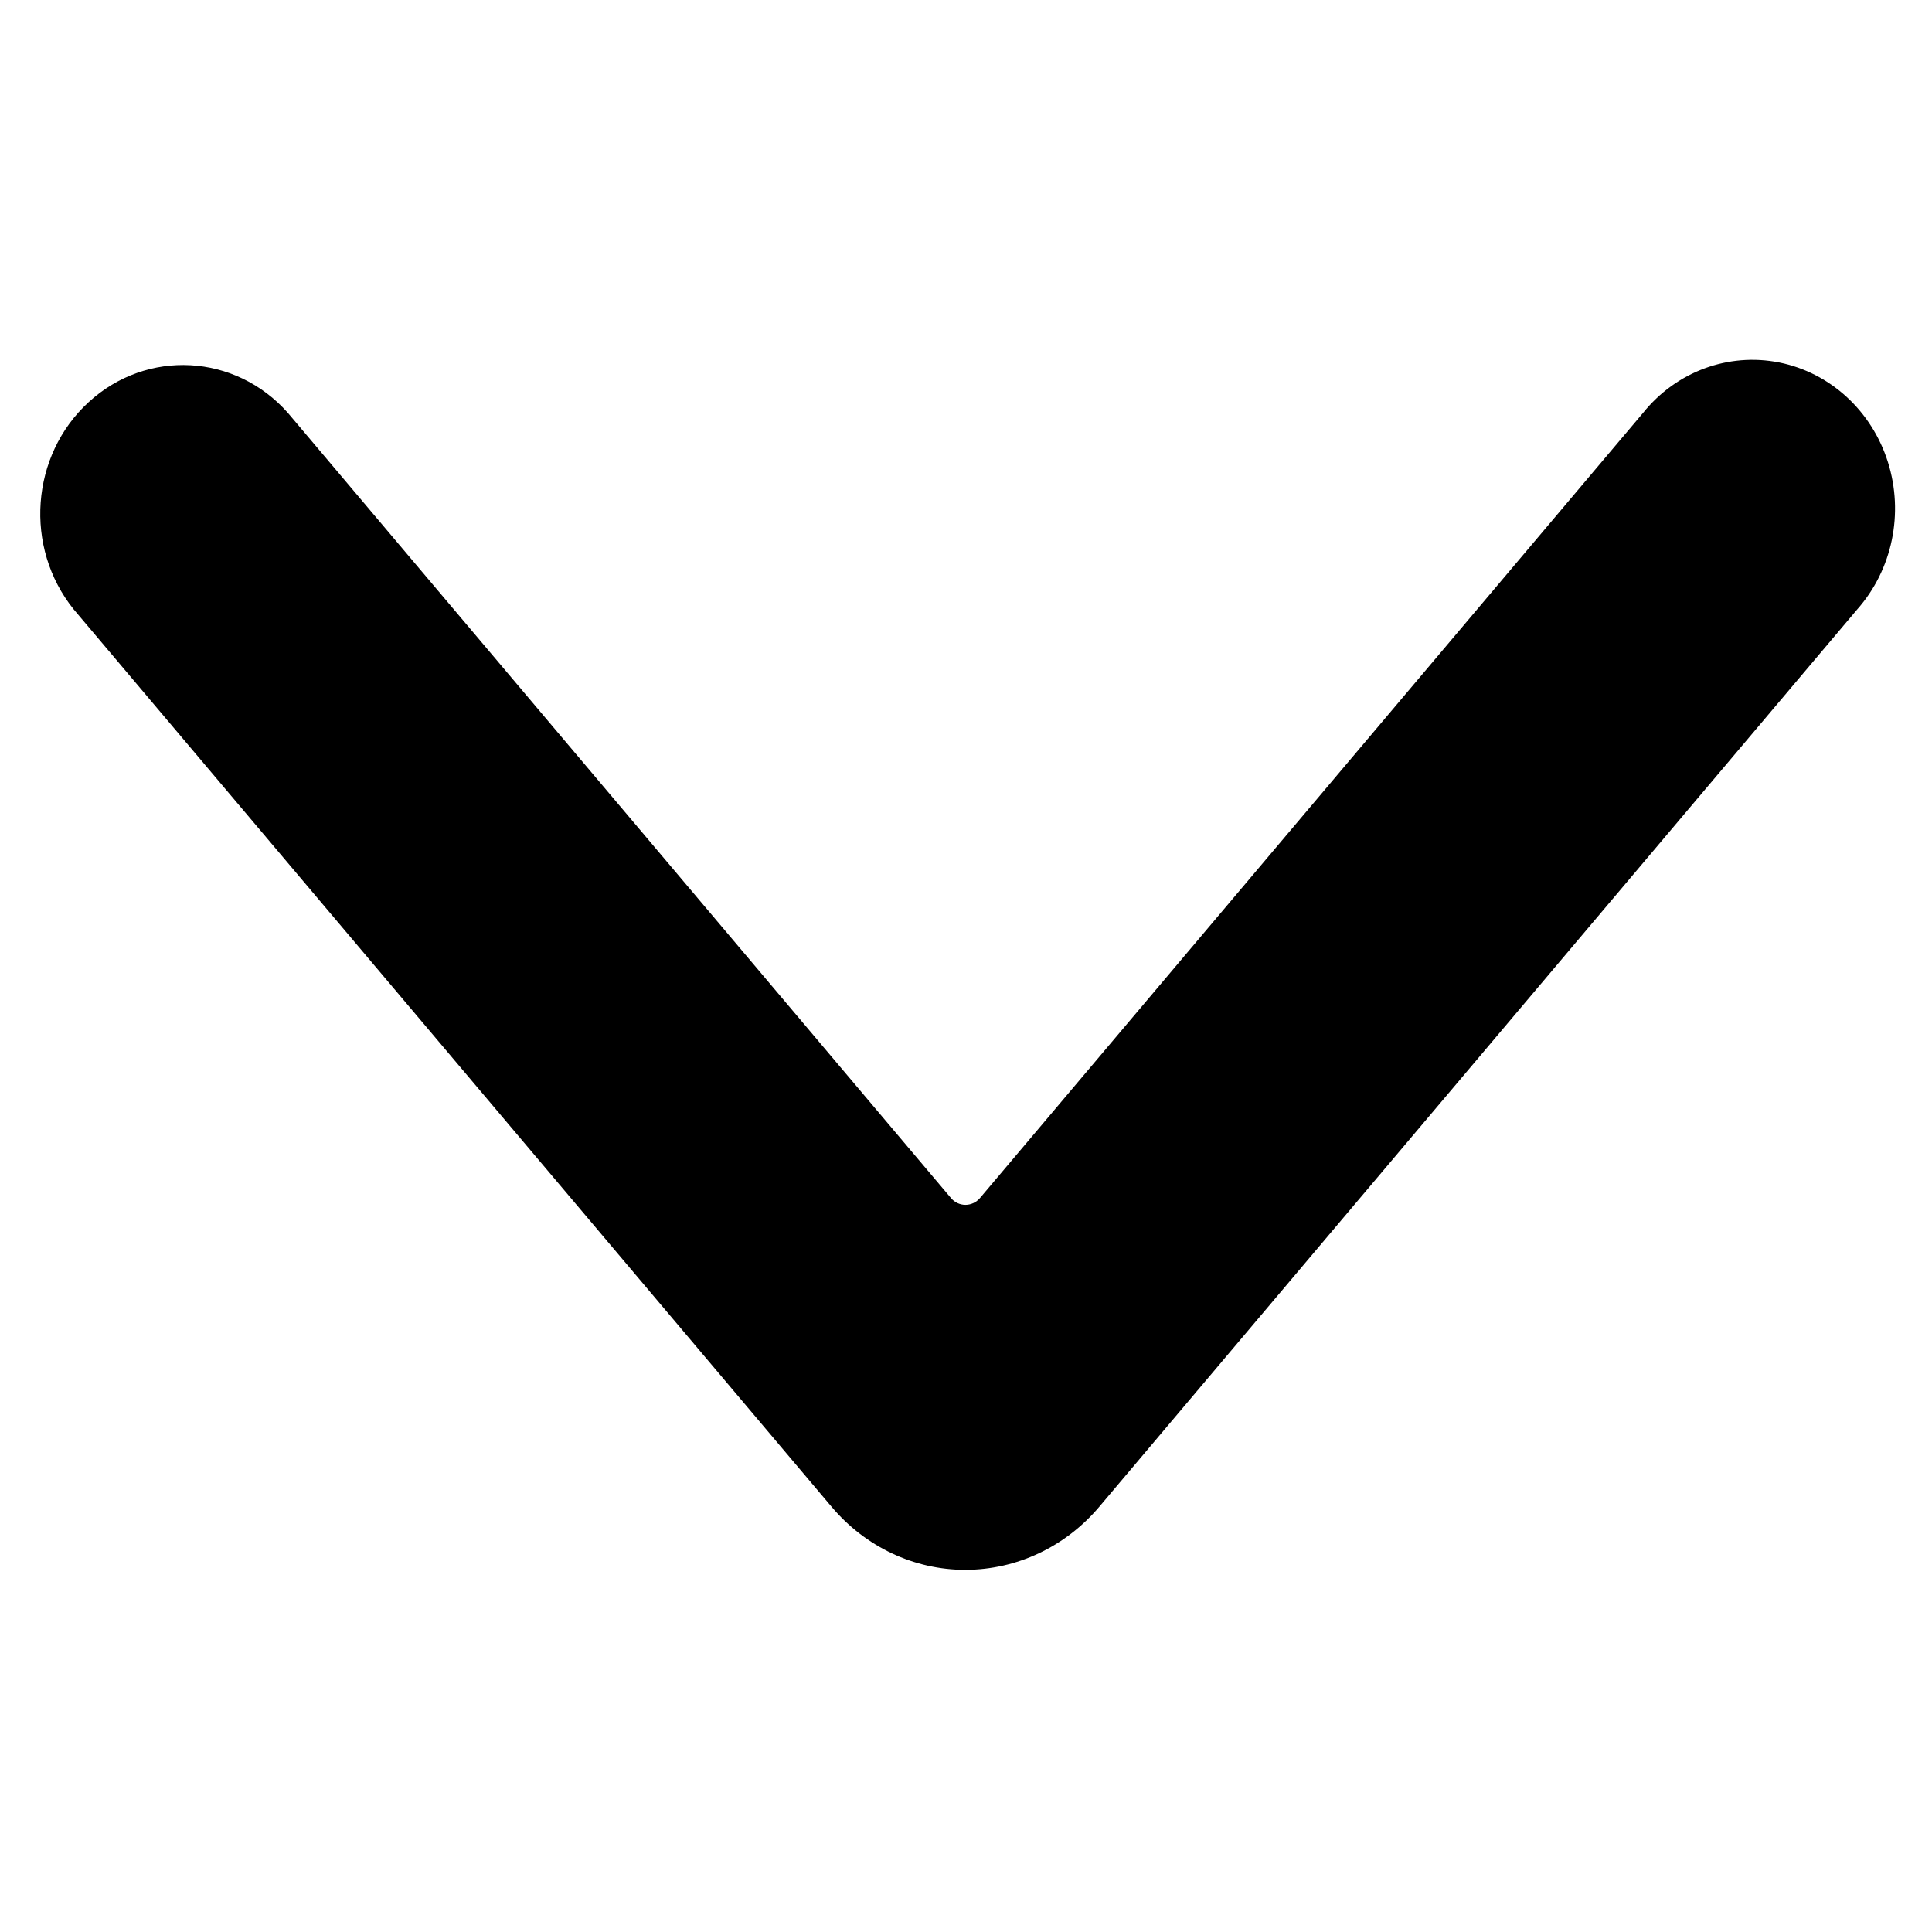
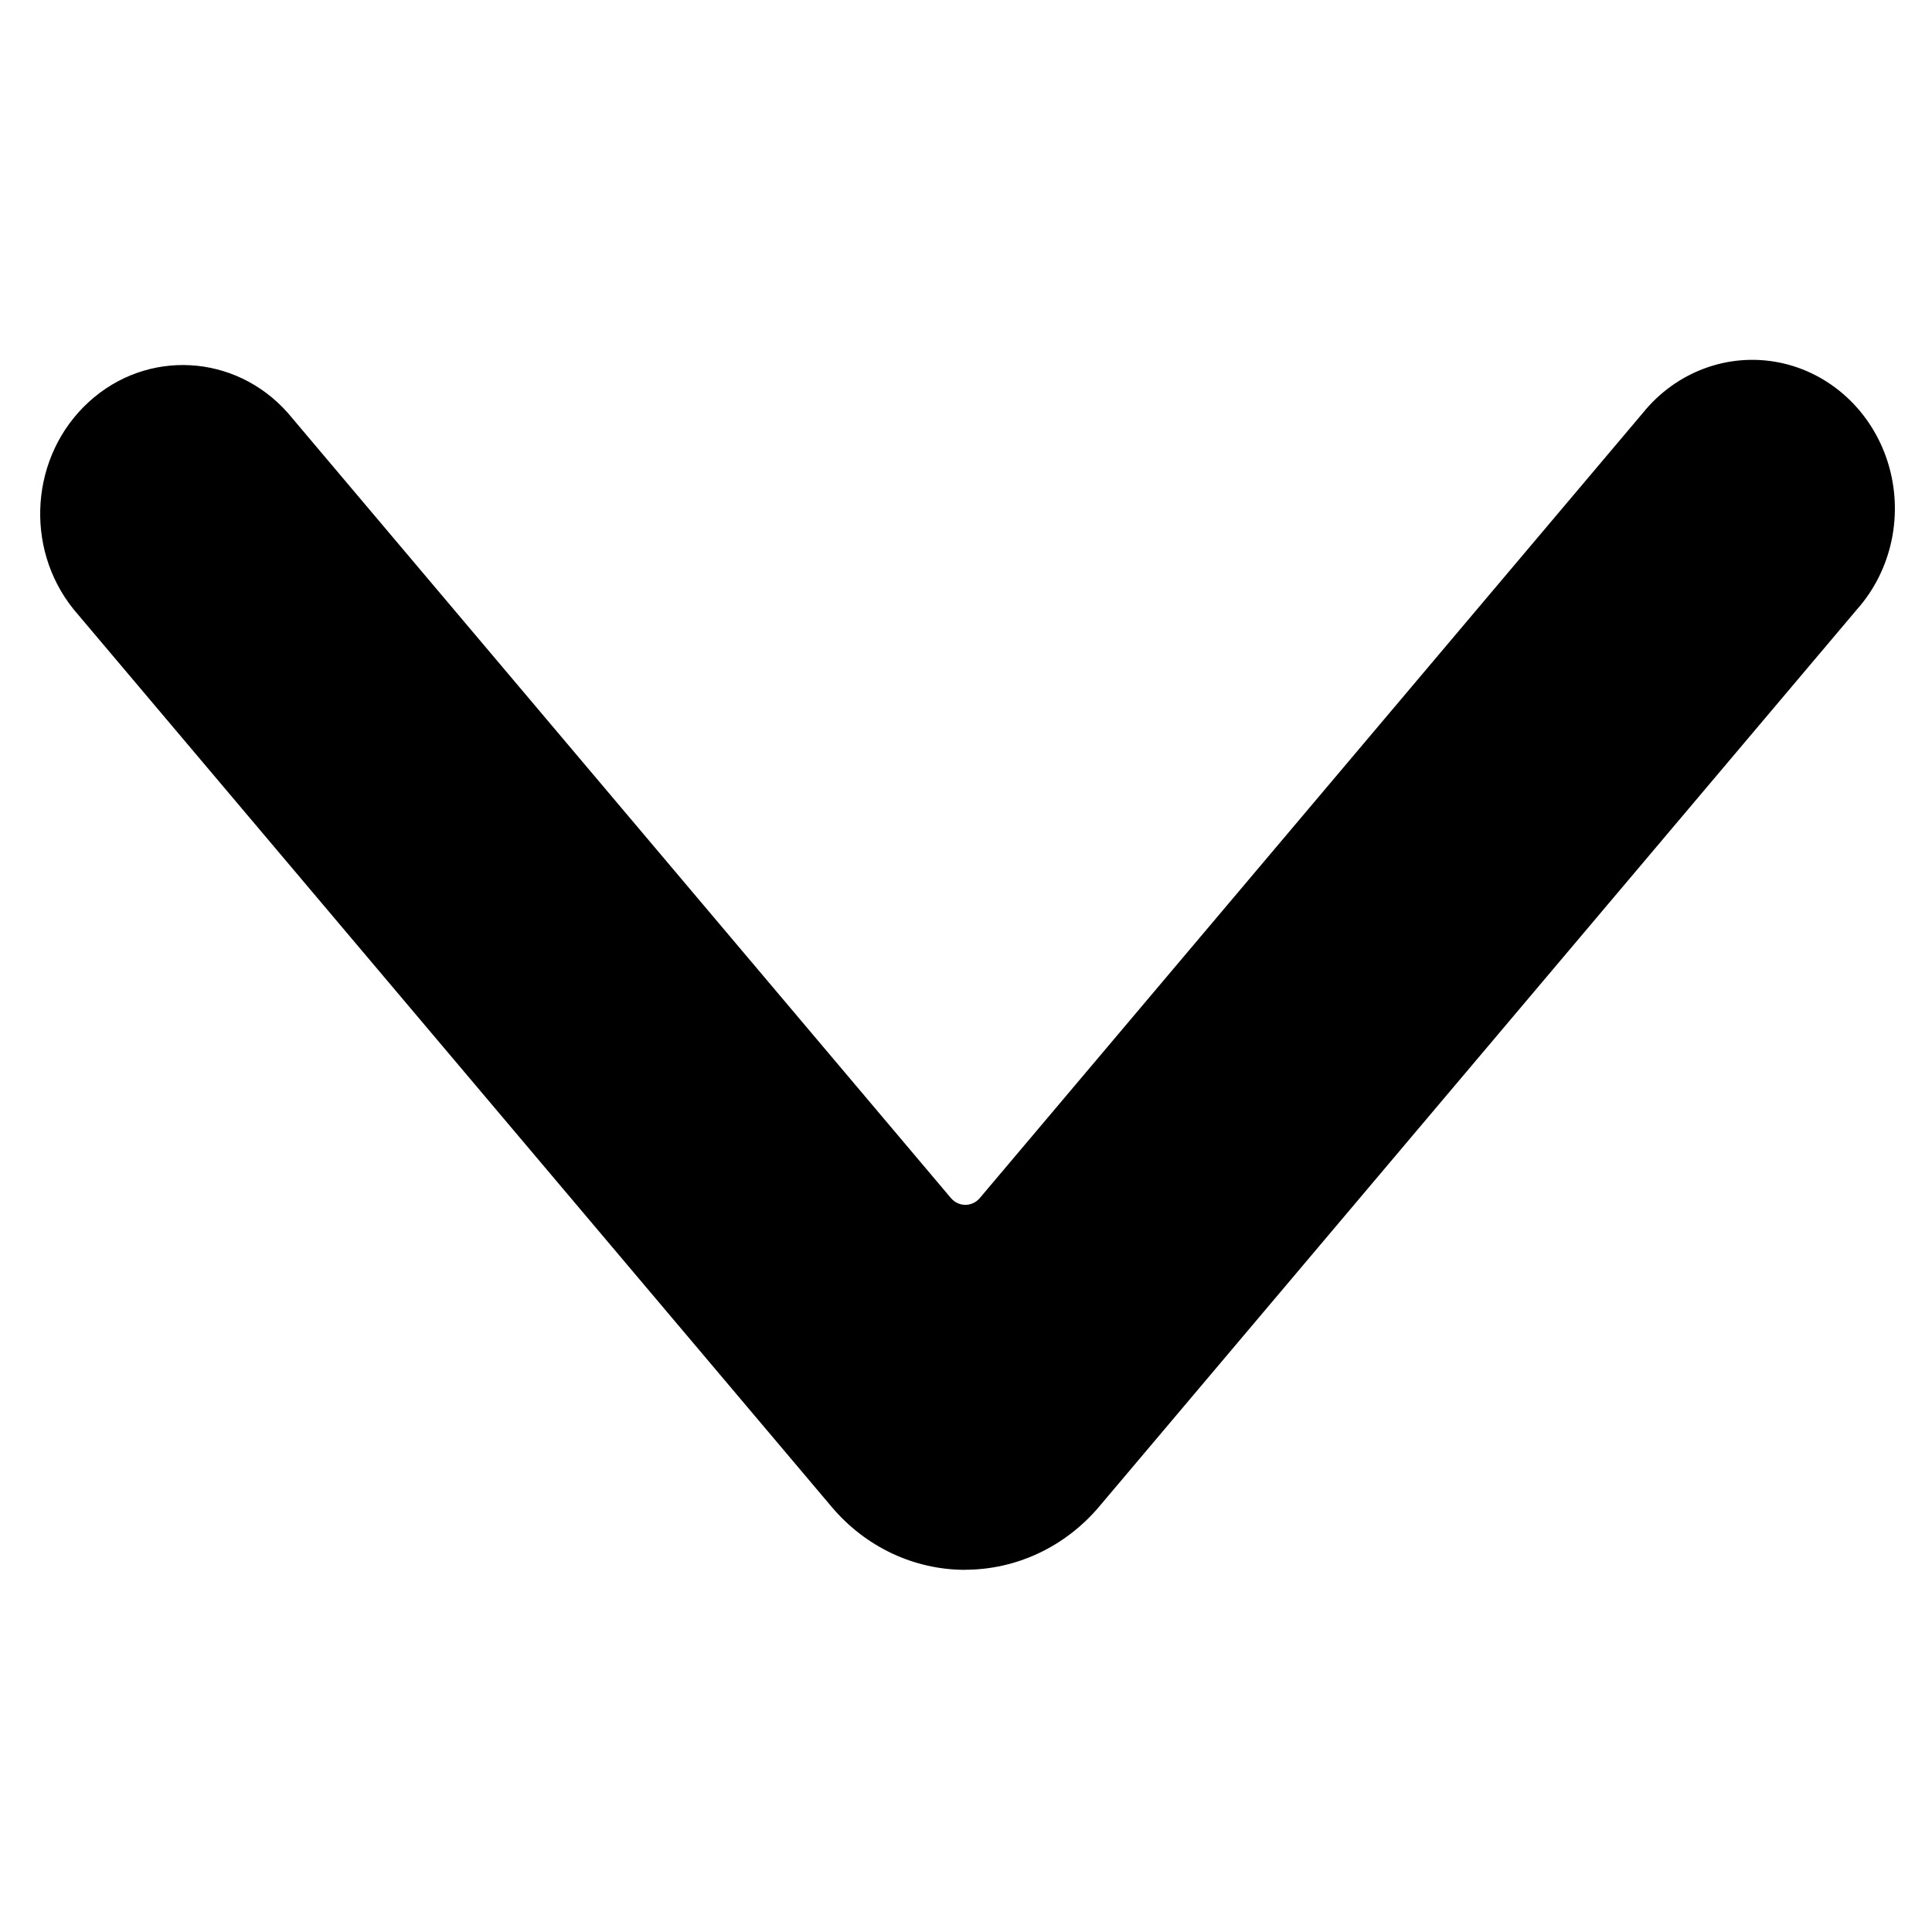
<svg xmlns="http://www.w3.org/2000/svg" viewBox="0 0 24 24">
-   <path fill-rule="evenodd" d="M11.993,19.501 C11.358,19.502 10.753,19.217 10.333,18.721 L0.915,7.569 C0.296,6.8 0.379,5.657 1.102,4.995 C1.825,4.332 2.924,4.392 3.577,5.13 L11.813,14.882 C11.858,14.936 11.924,14.967 11.993,14.967 C12.062,14.967 12.128,14.936 12.174,14.882 L20.41,5.13 C20.823,4.616 21.471,4.377 22.103,4.503 C22.735,4.63 23.251,5.103 23.452,5.739 C23.653,6.376 23.508,7.076 23.072,7.569 L13.656,18.717 C13.235,19.215 12.63,19.5 11.993,19.501 Z" />
+   <path d="m11.993 19.501c-.635.001-1.24-.283-1.66-.78l-9.419-11.152c-.619-.769-.536-1.911.187-2.574.723-.663 1.822-.603 2.475.135l8.236 9.752c.046.054.111.085.18.085.069 0 .135-.031.18-.085l8.236-9.752c.414-.513 1.062-.753 1.693-.627s1.148.6 1.349 1.236c.201.637.056 1.337-.38 1.829l-9.416 11.148c-.421.498-1.026.783-1.663.784z" fill-rule="evenodd" />
</svg>
